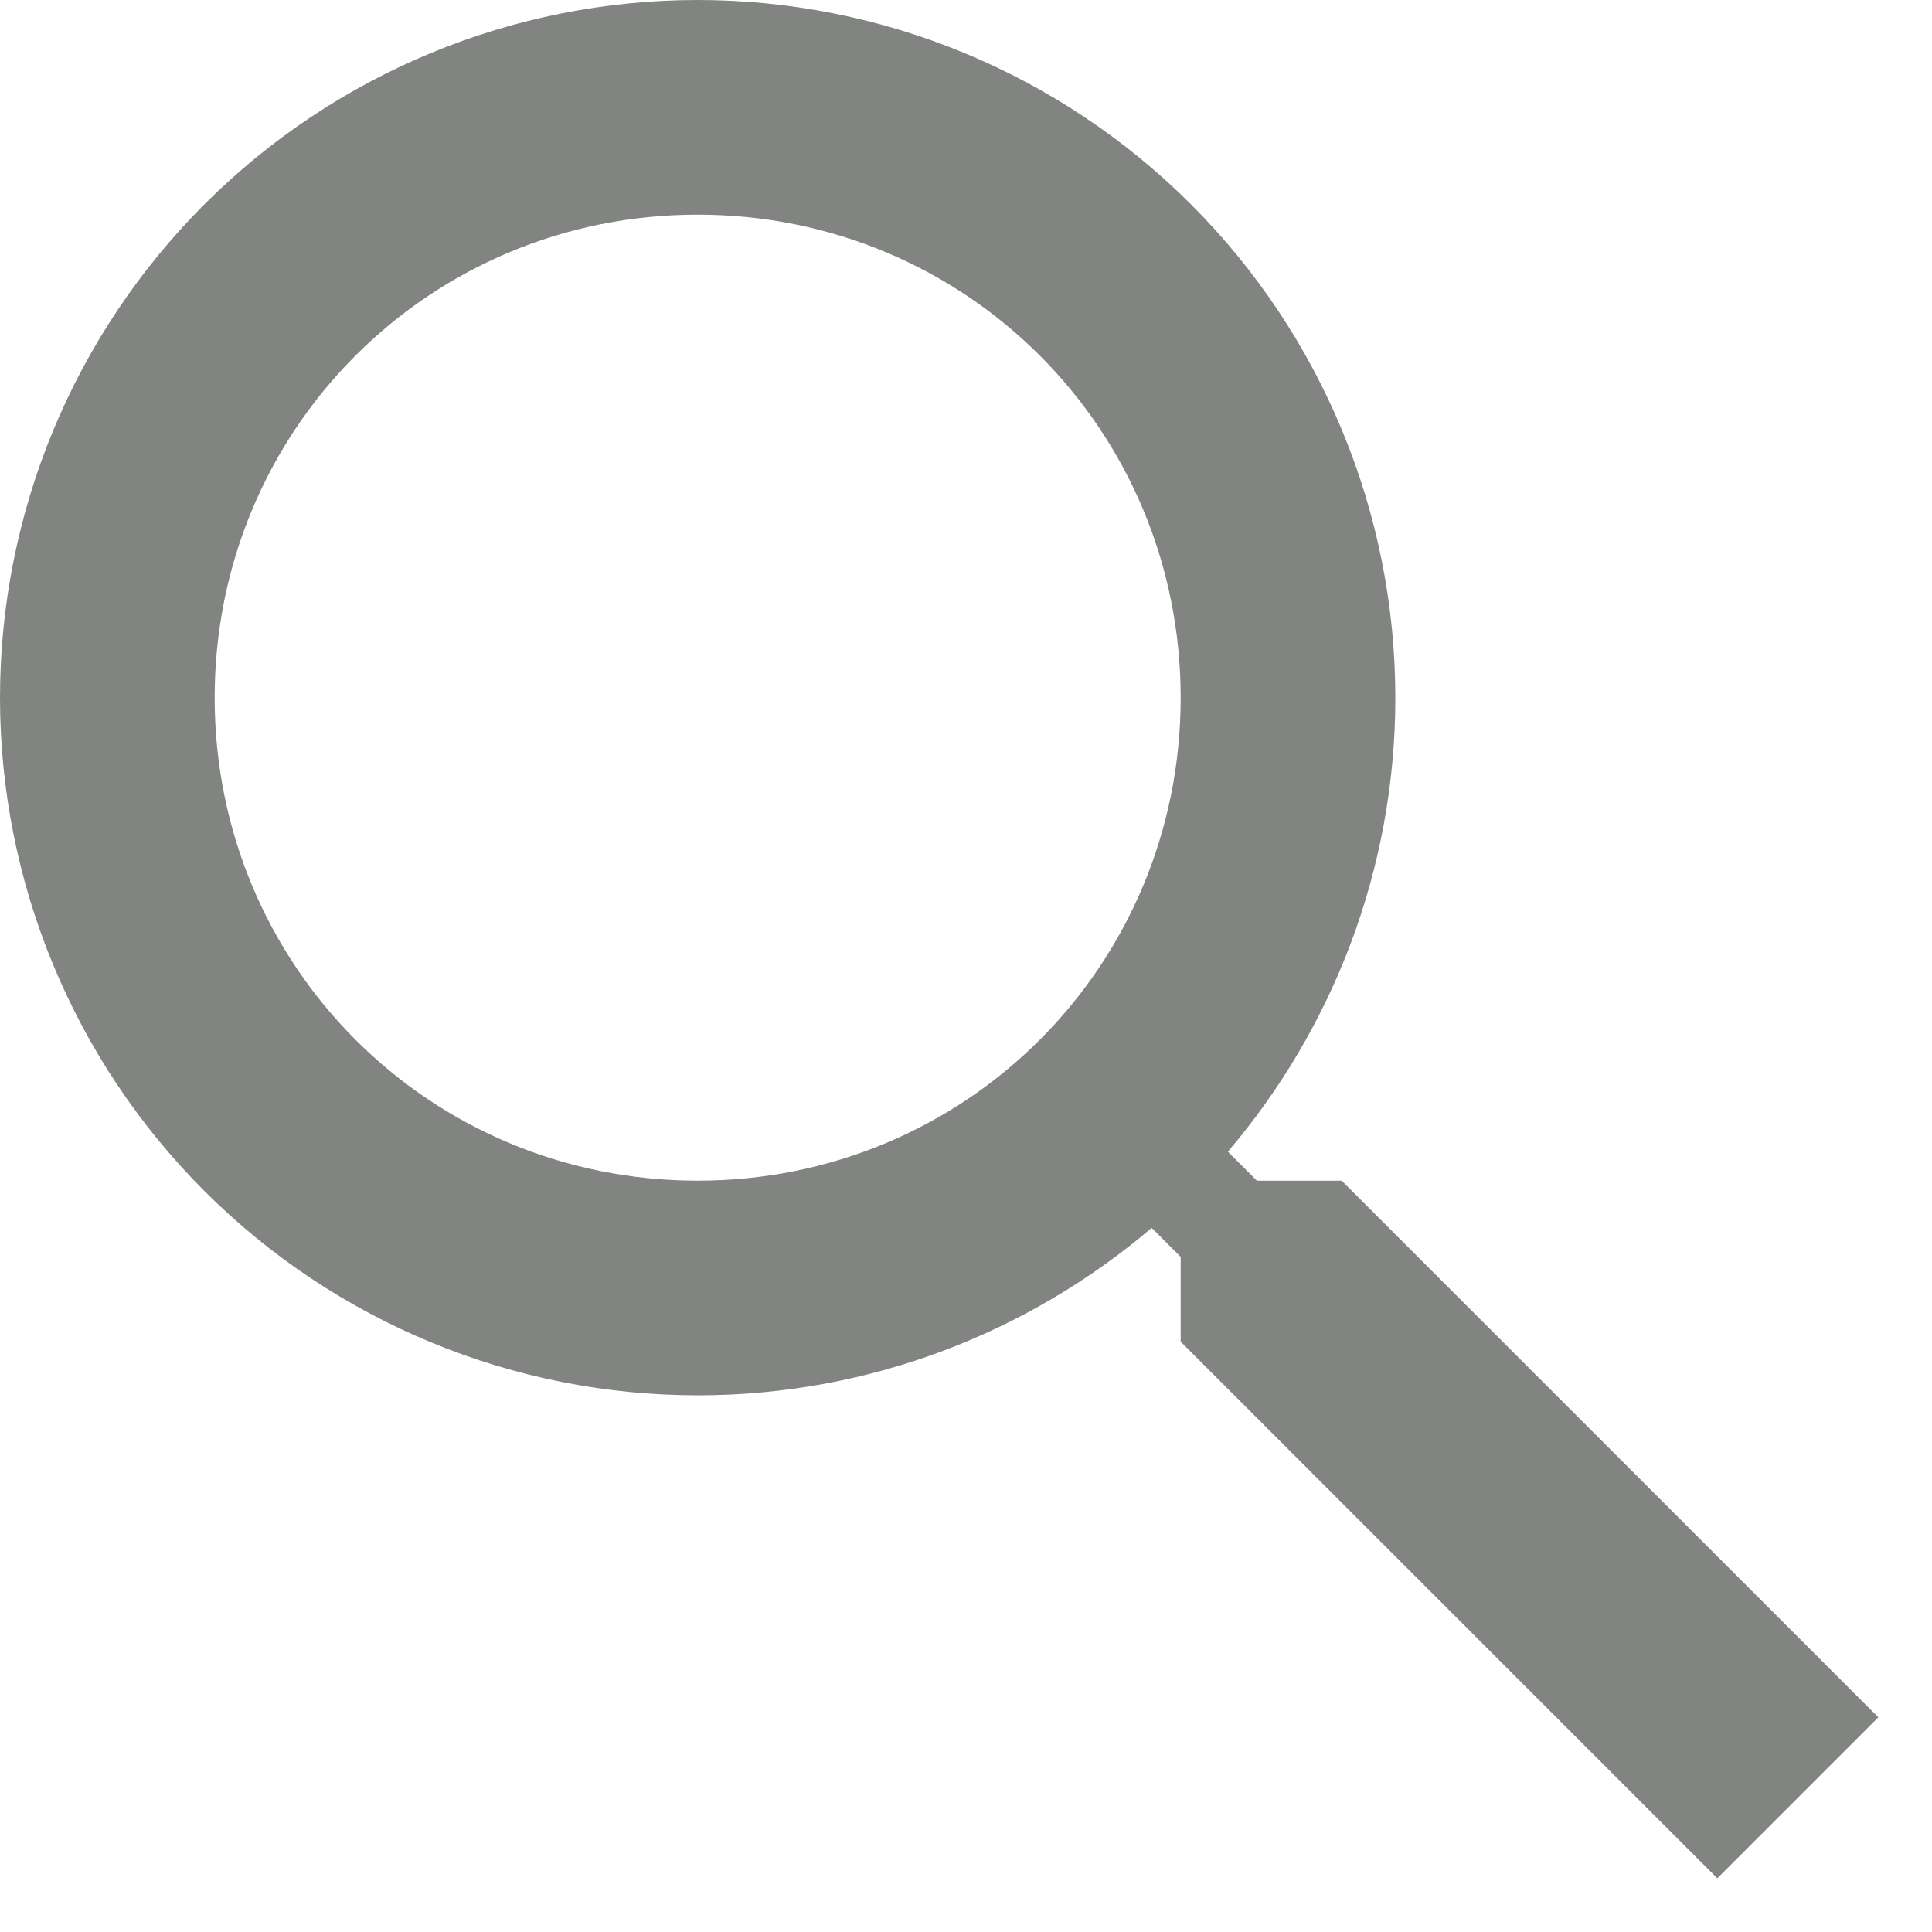
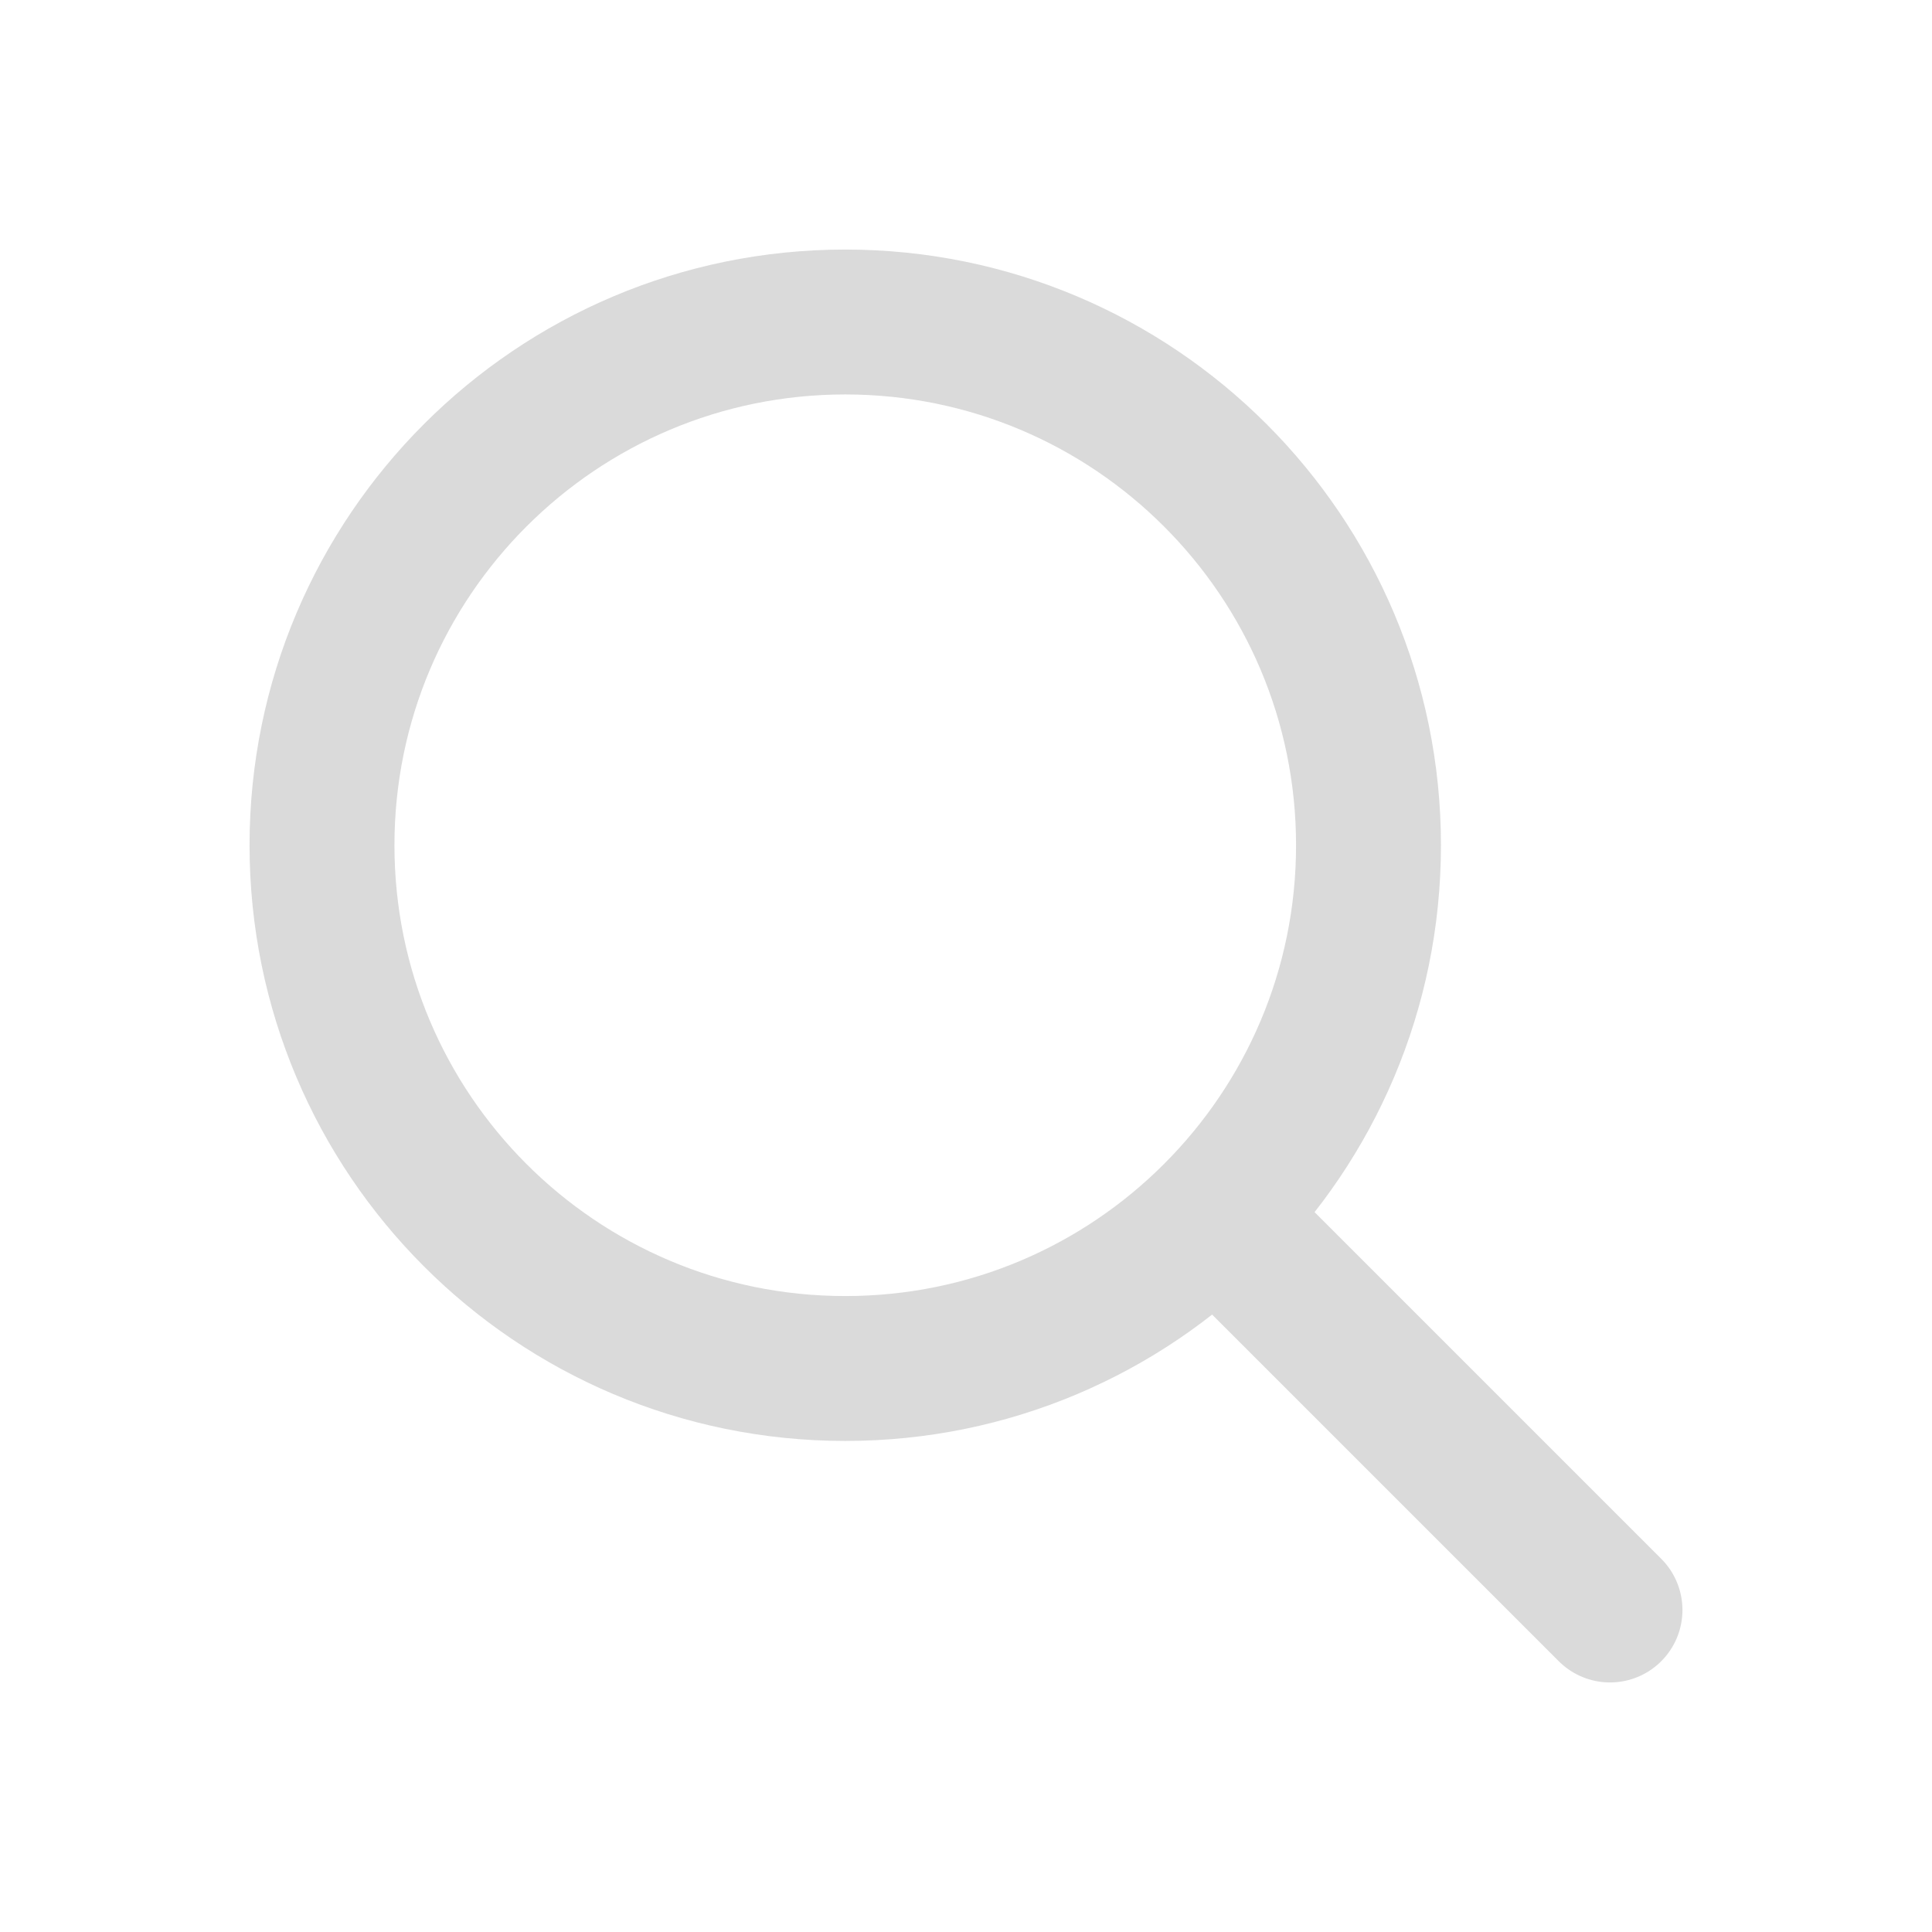
- <svg xmlns="http://www.w3.org/2000/svg" width="18" height="18" viewBox="0 0 18 18" fill="none">
-   <path d="M6.5 0C8.224 0 9.877 0.685 11.096 1.904C12.315 3.123 13 4.776 13 6.5C13 8.11 12.41 9.59 11.44 10.73L11.71 11H12.5L17.5 16L16 17.5L11 12.5V11.71L10.73 11.44C9.59 12.41 8.11 13 6.5 13C4.776 13 3.123 12.315 1.904 11.096C0.685 9.877 0 8.224 0 6.5C0 4.776 0.685 3.123 1.904 1.904C3.123 0.685 4.776 0 6.5 0ZM6.5 2C4 2 2 4 2 6.5C2 9 4 11 6.5 11C9 11 11 9 11 6.5C11 4 9 2 6.5 2Z" fill="#828482" />
+ <svg xmlns="http://www.w3.org/2000/svg" width="24" height="24" viewBox="0 0 24 24" fill="none">
+   <path d="M20 20L15.096 15.096M15.096 15.096C16.273 13.92 17 12.295 17 10.5C17 6.91 14.09 4 10.5 4C6.91 4 4 6.91 4 10.5C4 14.09 6.91 17 10.5 17C12.295 17 13.92 16.273 15.096 15.096Z" stroke="#828482" stroke-opacity="0.3" stroke-width="1.8" stroke-linecap="round" stroke-linejoin="round" />
</svg>
